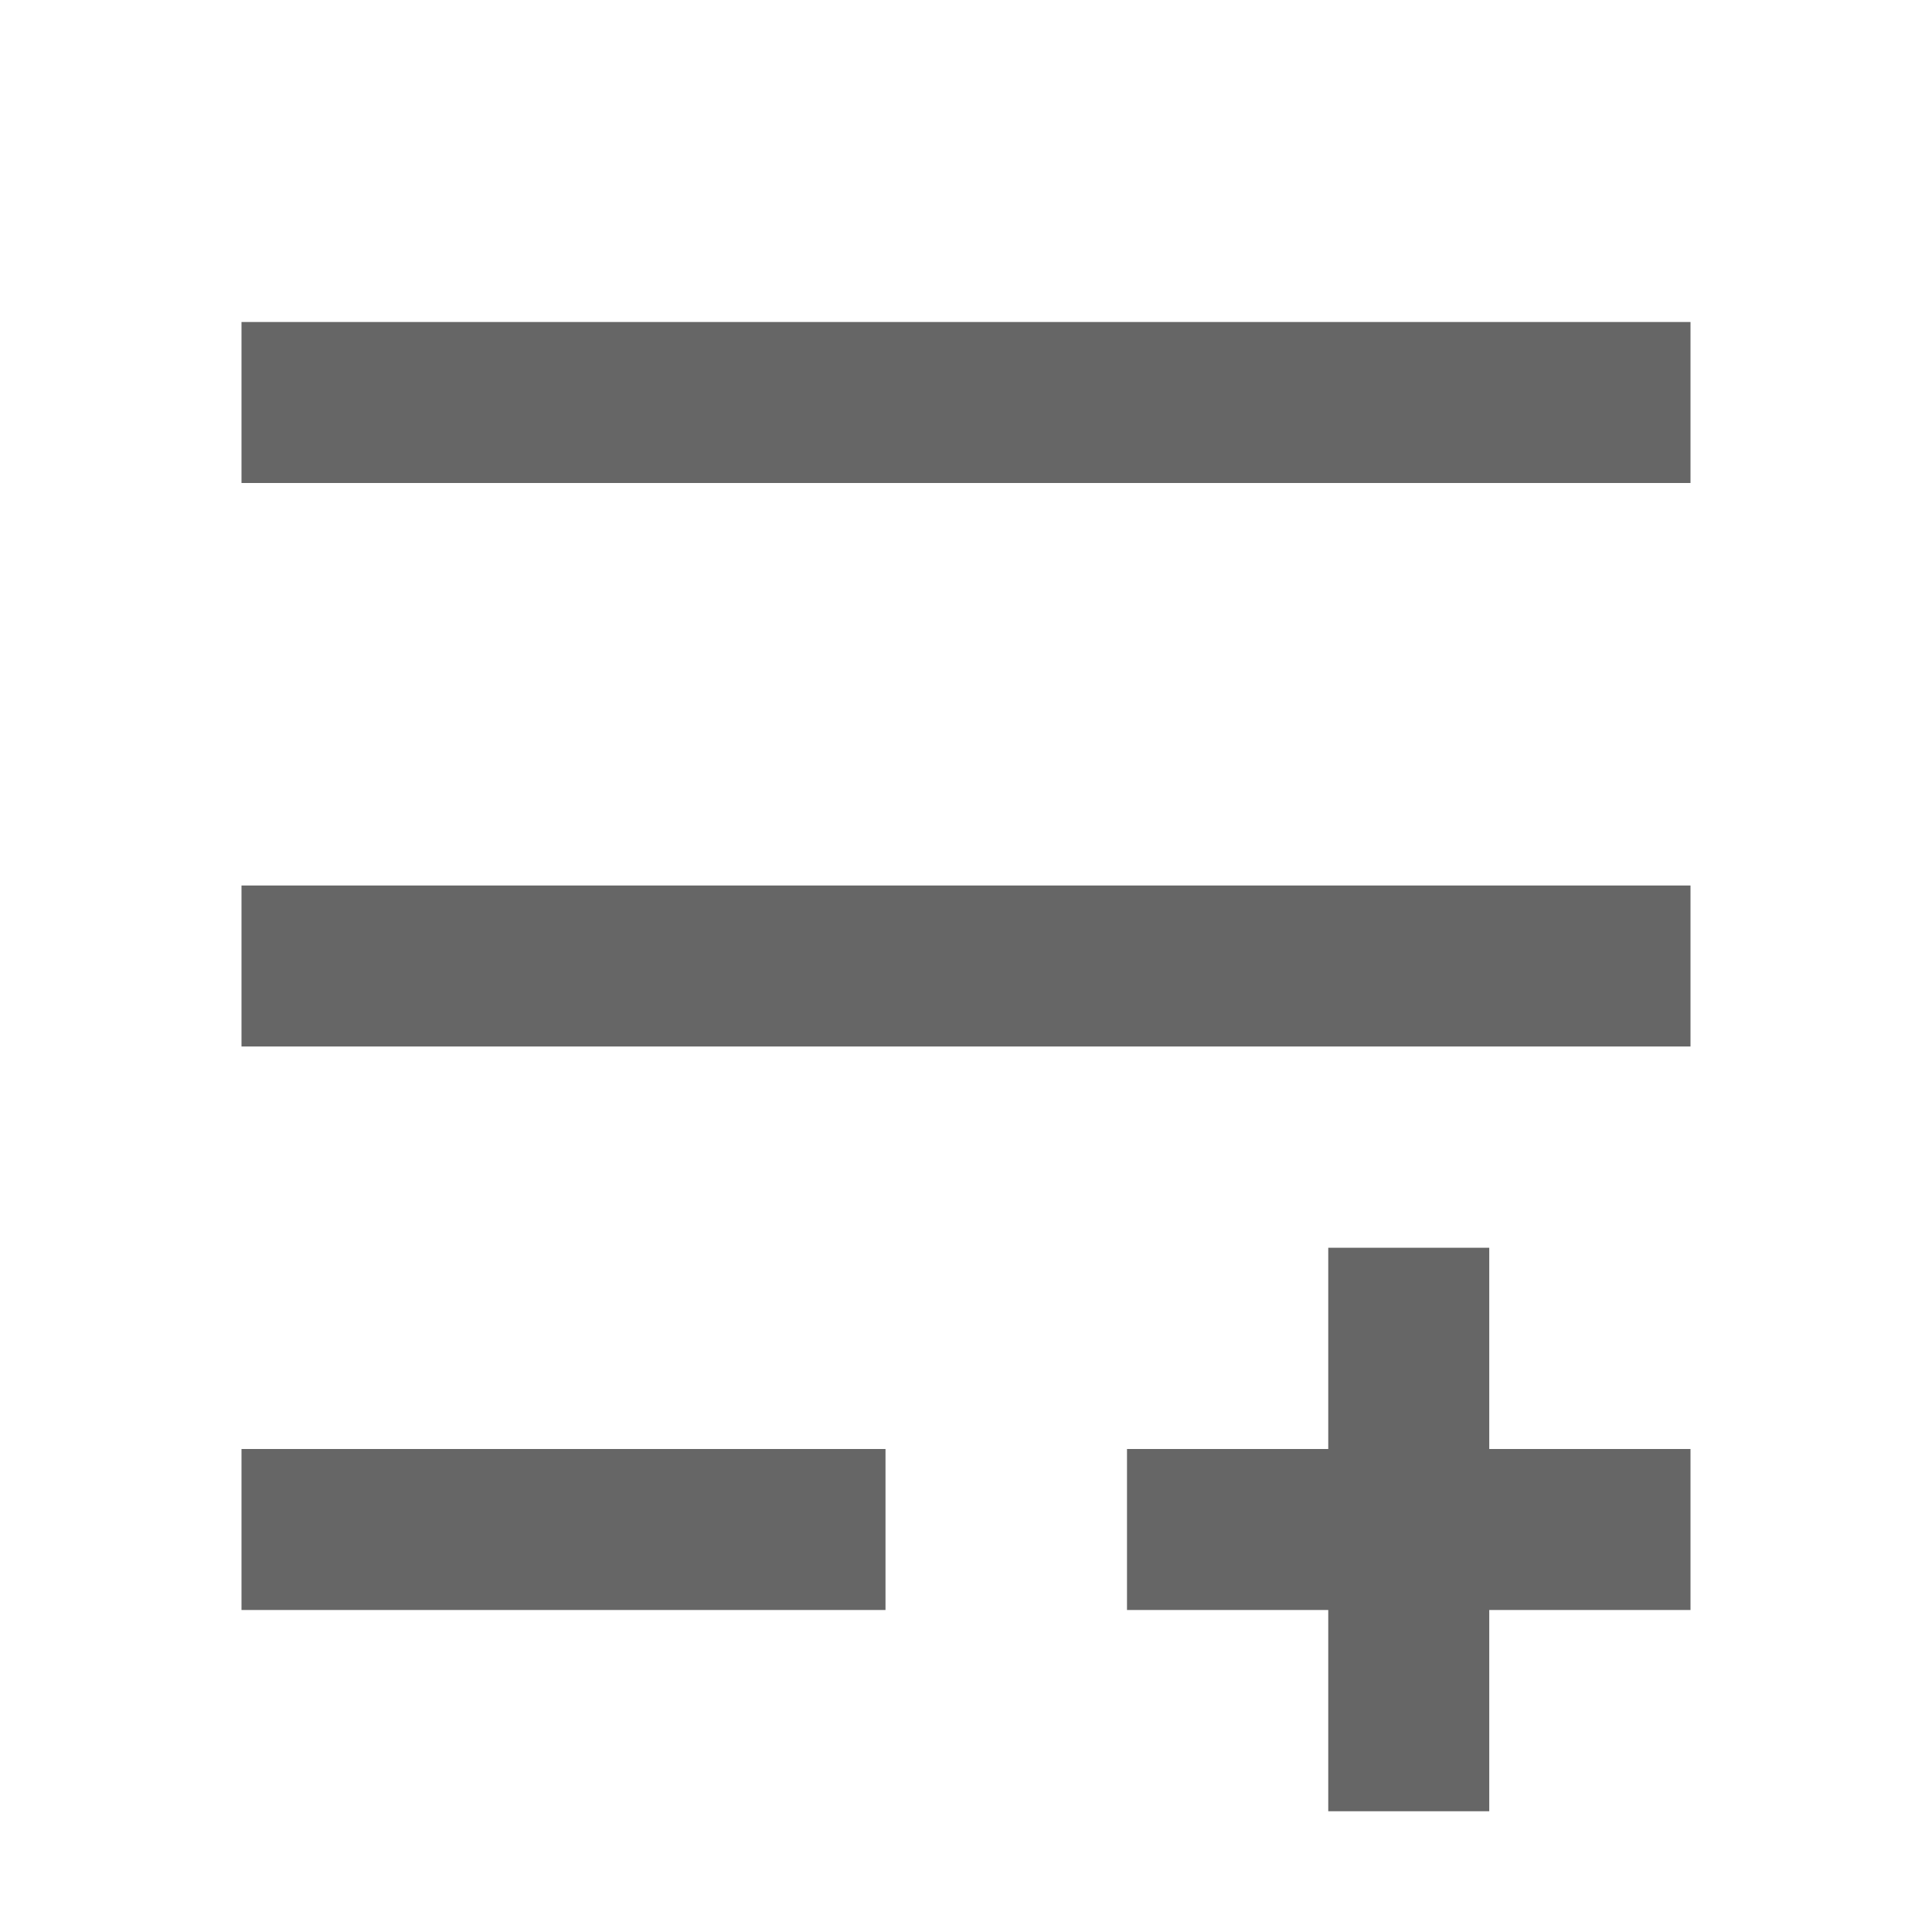
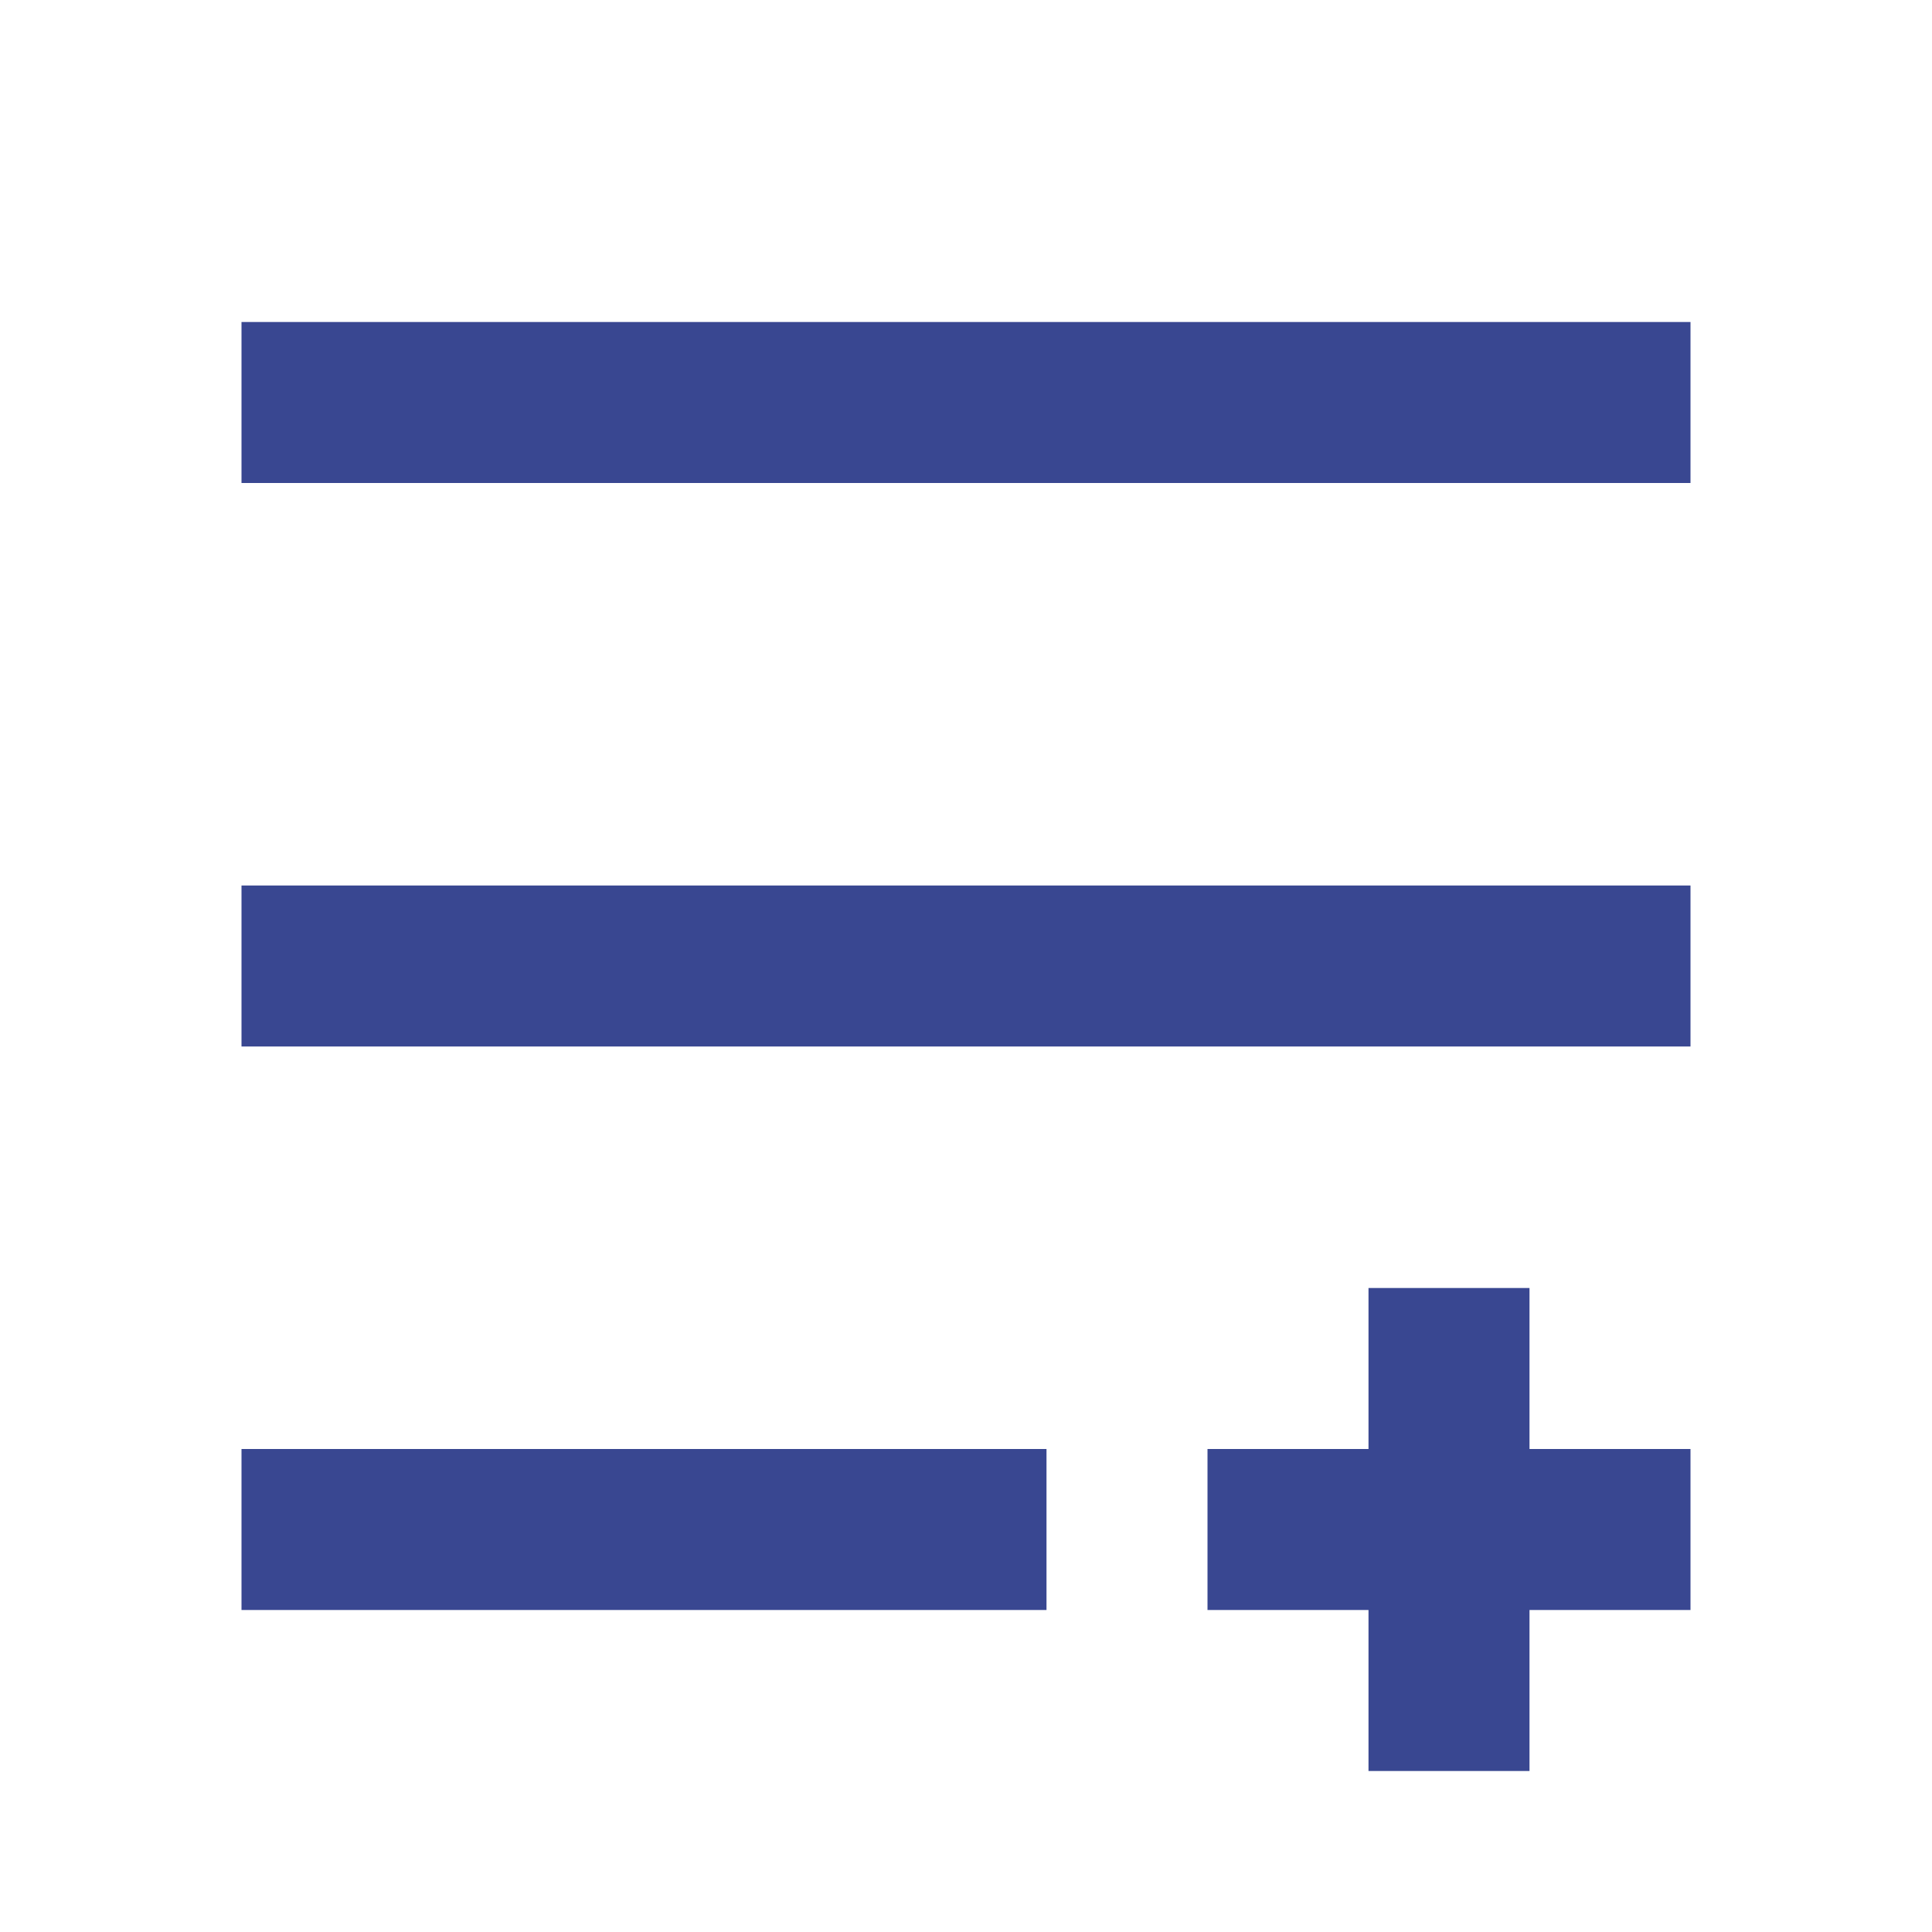
- <svg xmlns="http://www.w3.org/2000/svg" viewBox="0 0 24 24">
-   <path d="M3 6V4h18v2zm0 7v-2h18v2zm0 7v-2h8v2zm18-2v2h-2.5v2.5h-2V20H14v-2h2.5v-2.5h2V18z" fill="rgb(102, 102, 102)" fill-rule="evenodd" />
+ <svg xmlns="http://www.w3.org/2000/svg" width="18px" height="18px" viewBox="0 0 18 18" version="1.1">
+   <g id="compare">
+     <g id="compare">
+       <path d="M0 0L18 0L18 18L0 18L0 0Z" id="Rectangle-5" fill="none" stroke="none" />
+       <path d="M13.5 1.5L13.5 0L0 0L0 1.5L13.5 1.5ZM13.5 5.25L13.5 6.75L0 6.75L0 5.25L13.5 5.25ZM12 9L10.5 9L10.5 10.5L9 10.5L9 12L10.5 12L10.5 13.5L12 13.5L12 12L13.5 12L13.5 10.5L12 10.5L12 9ZM7.5 12L7.5 10.5L0 10.5L0 12L7.5 12Z" transform="translate(2.25 3)" id="Combined-Shape" fill="#394791" fill-rule="evenodd" stroke="none" />
+     </g>
+   </g>
</svg>
